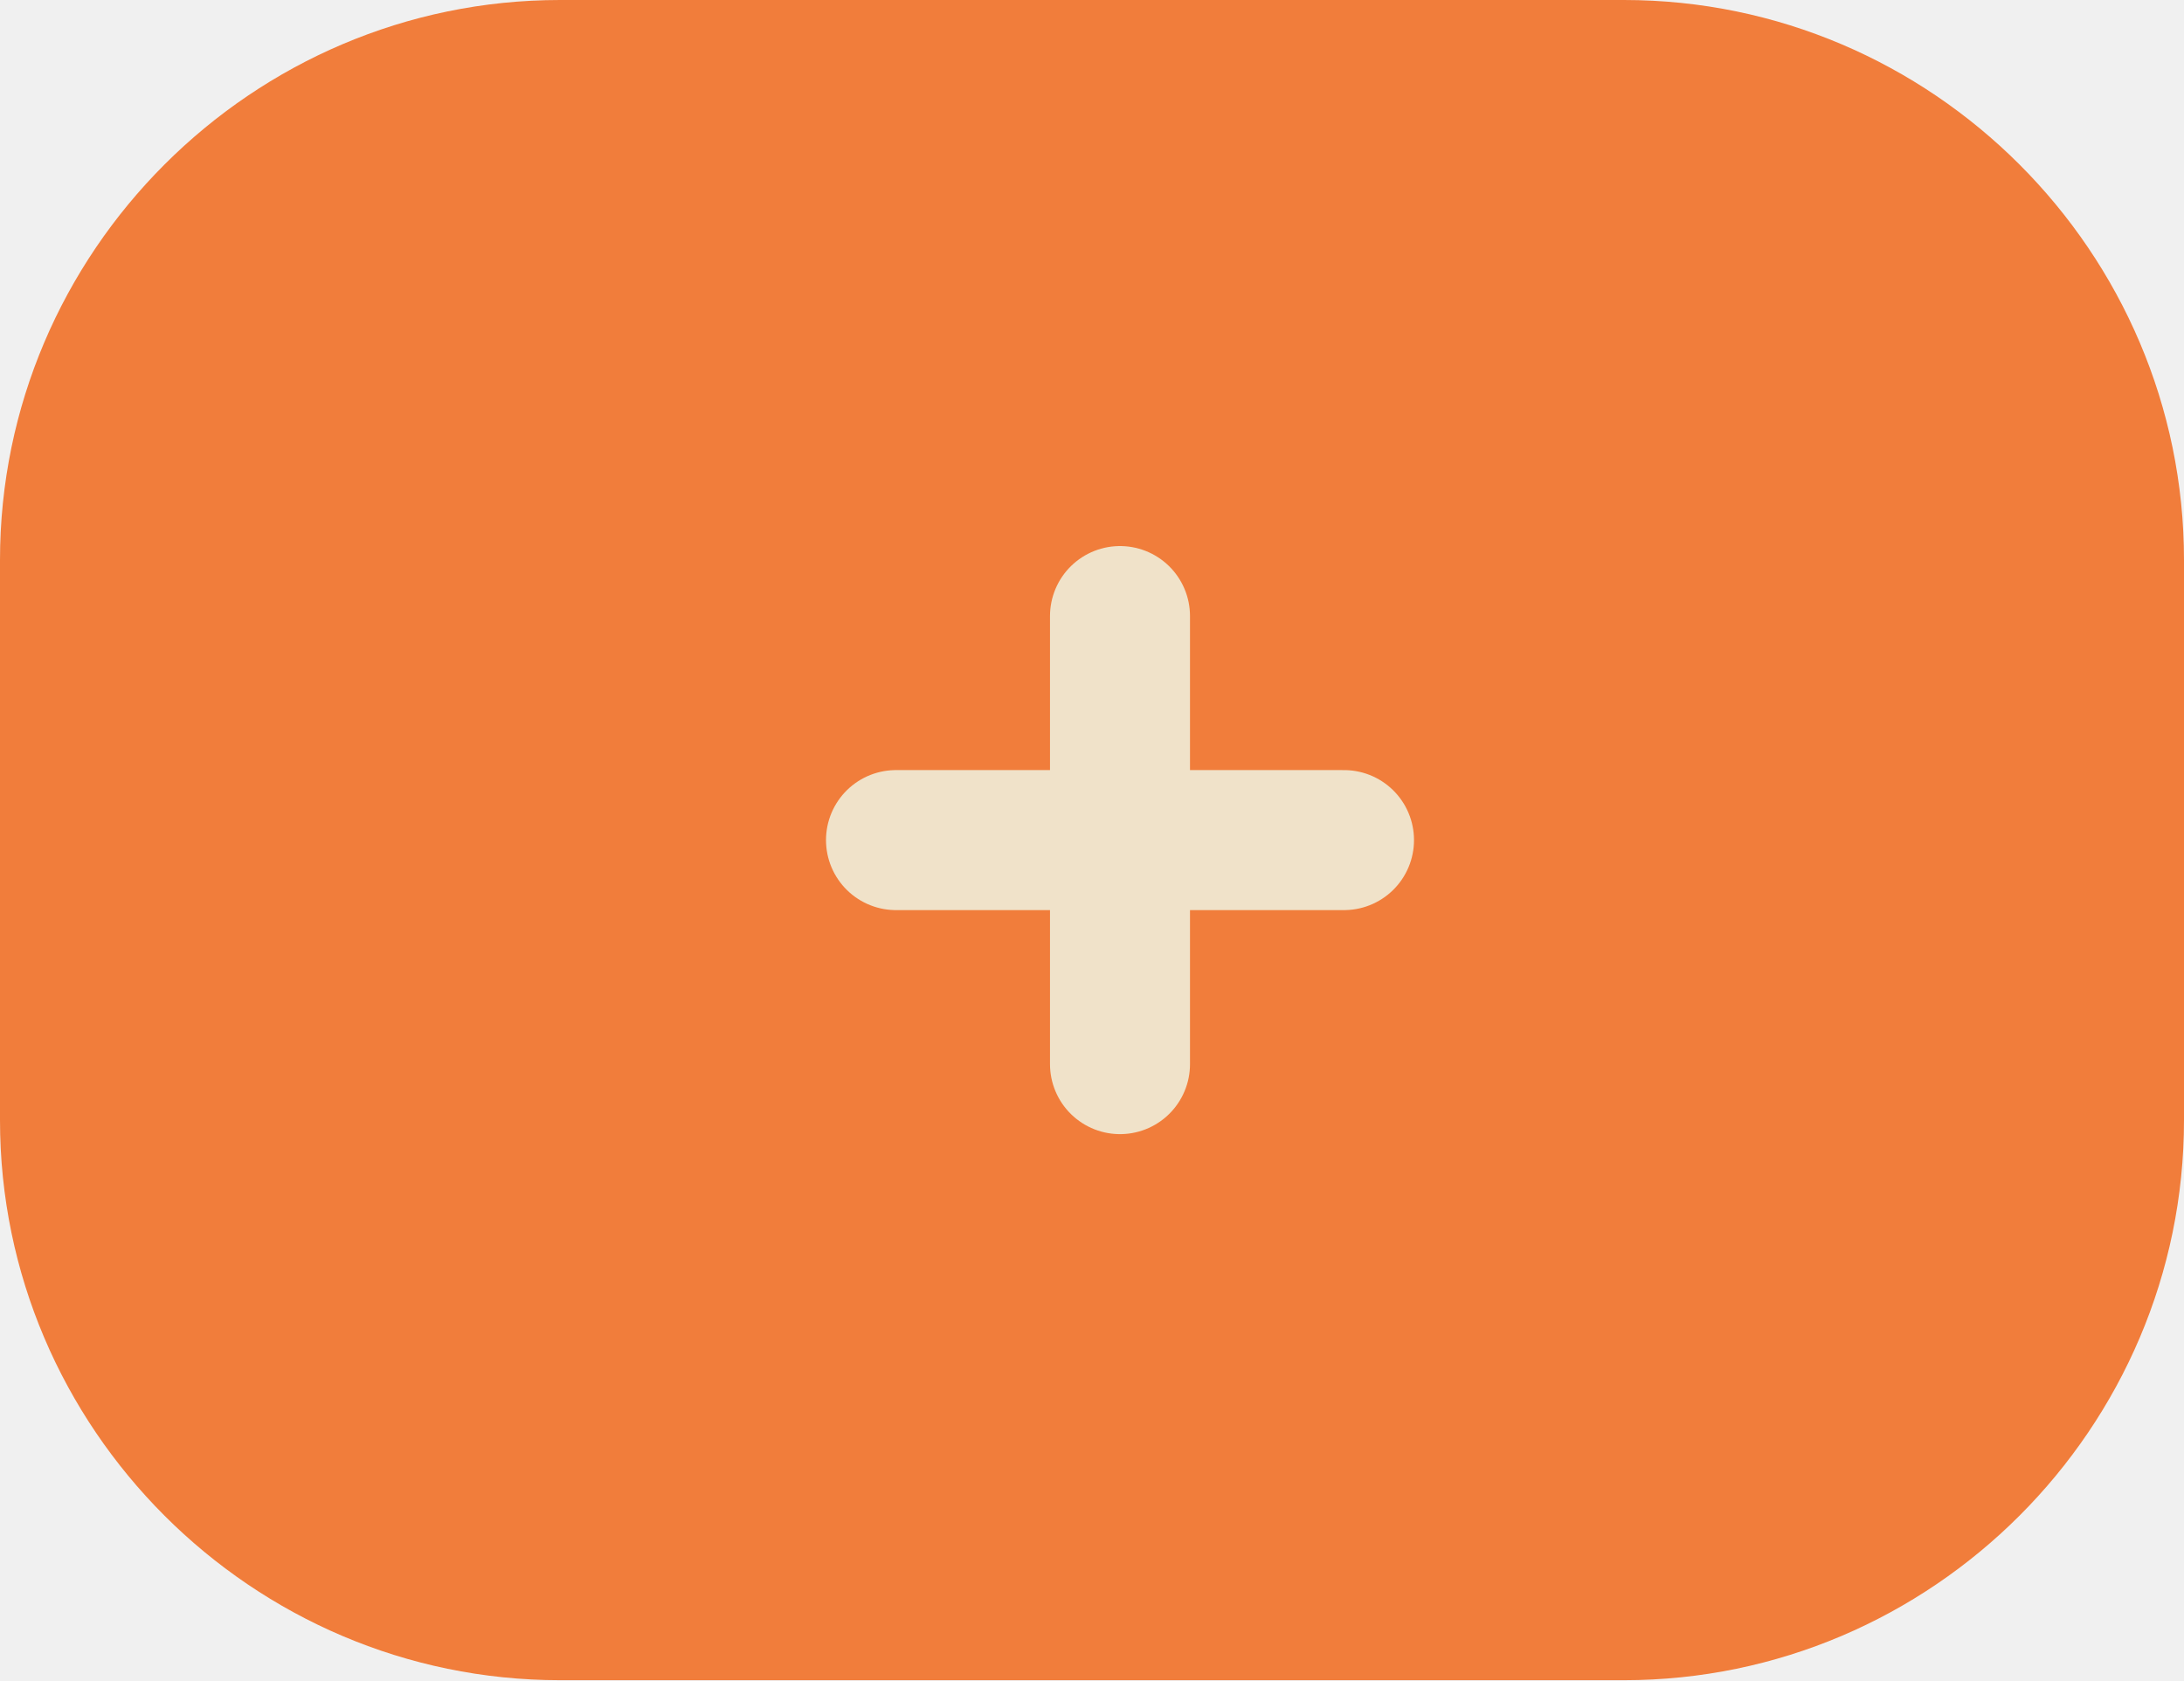
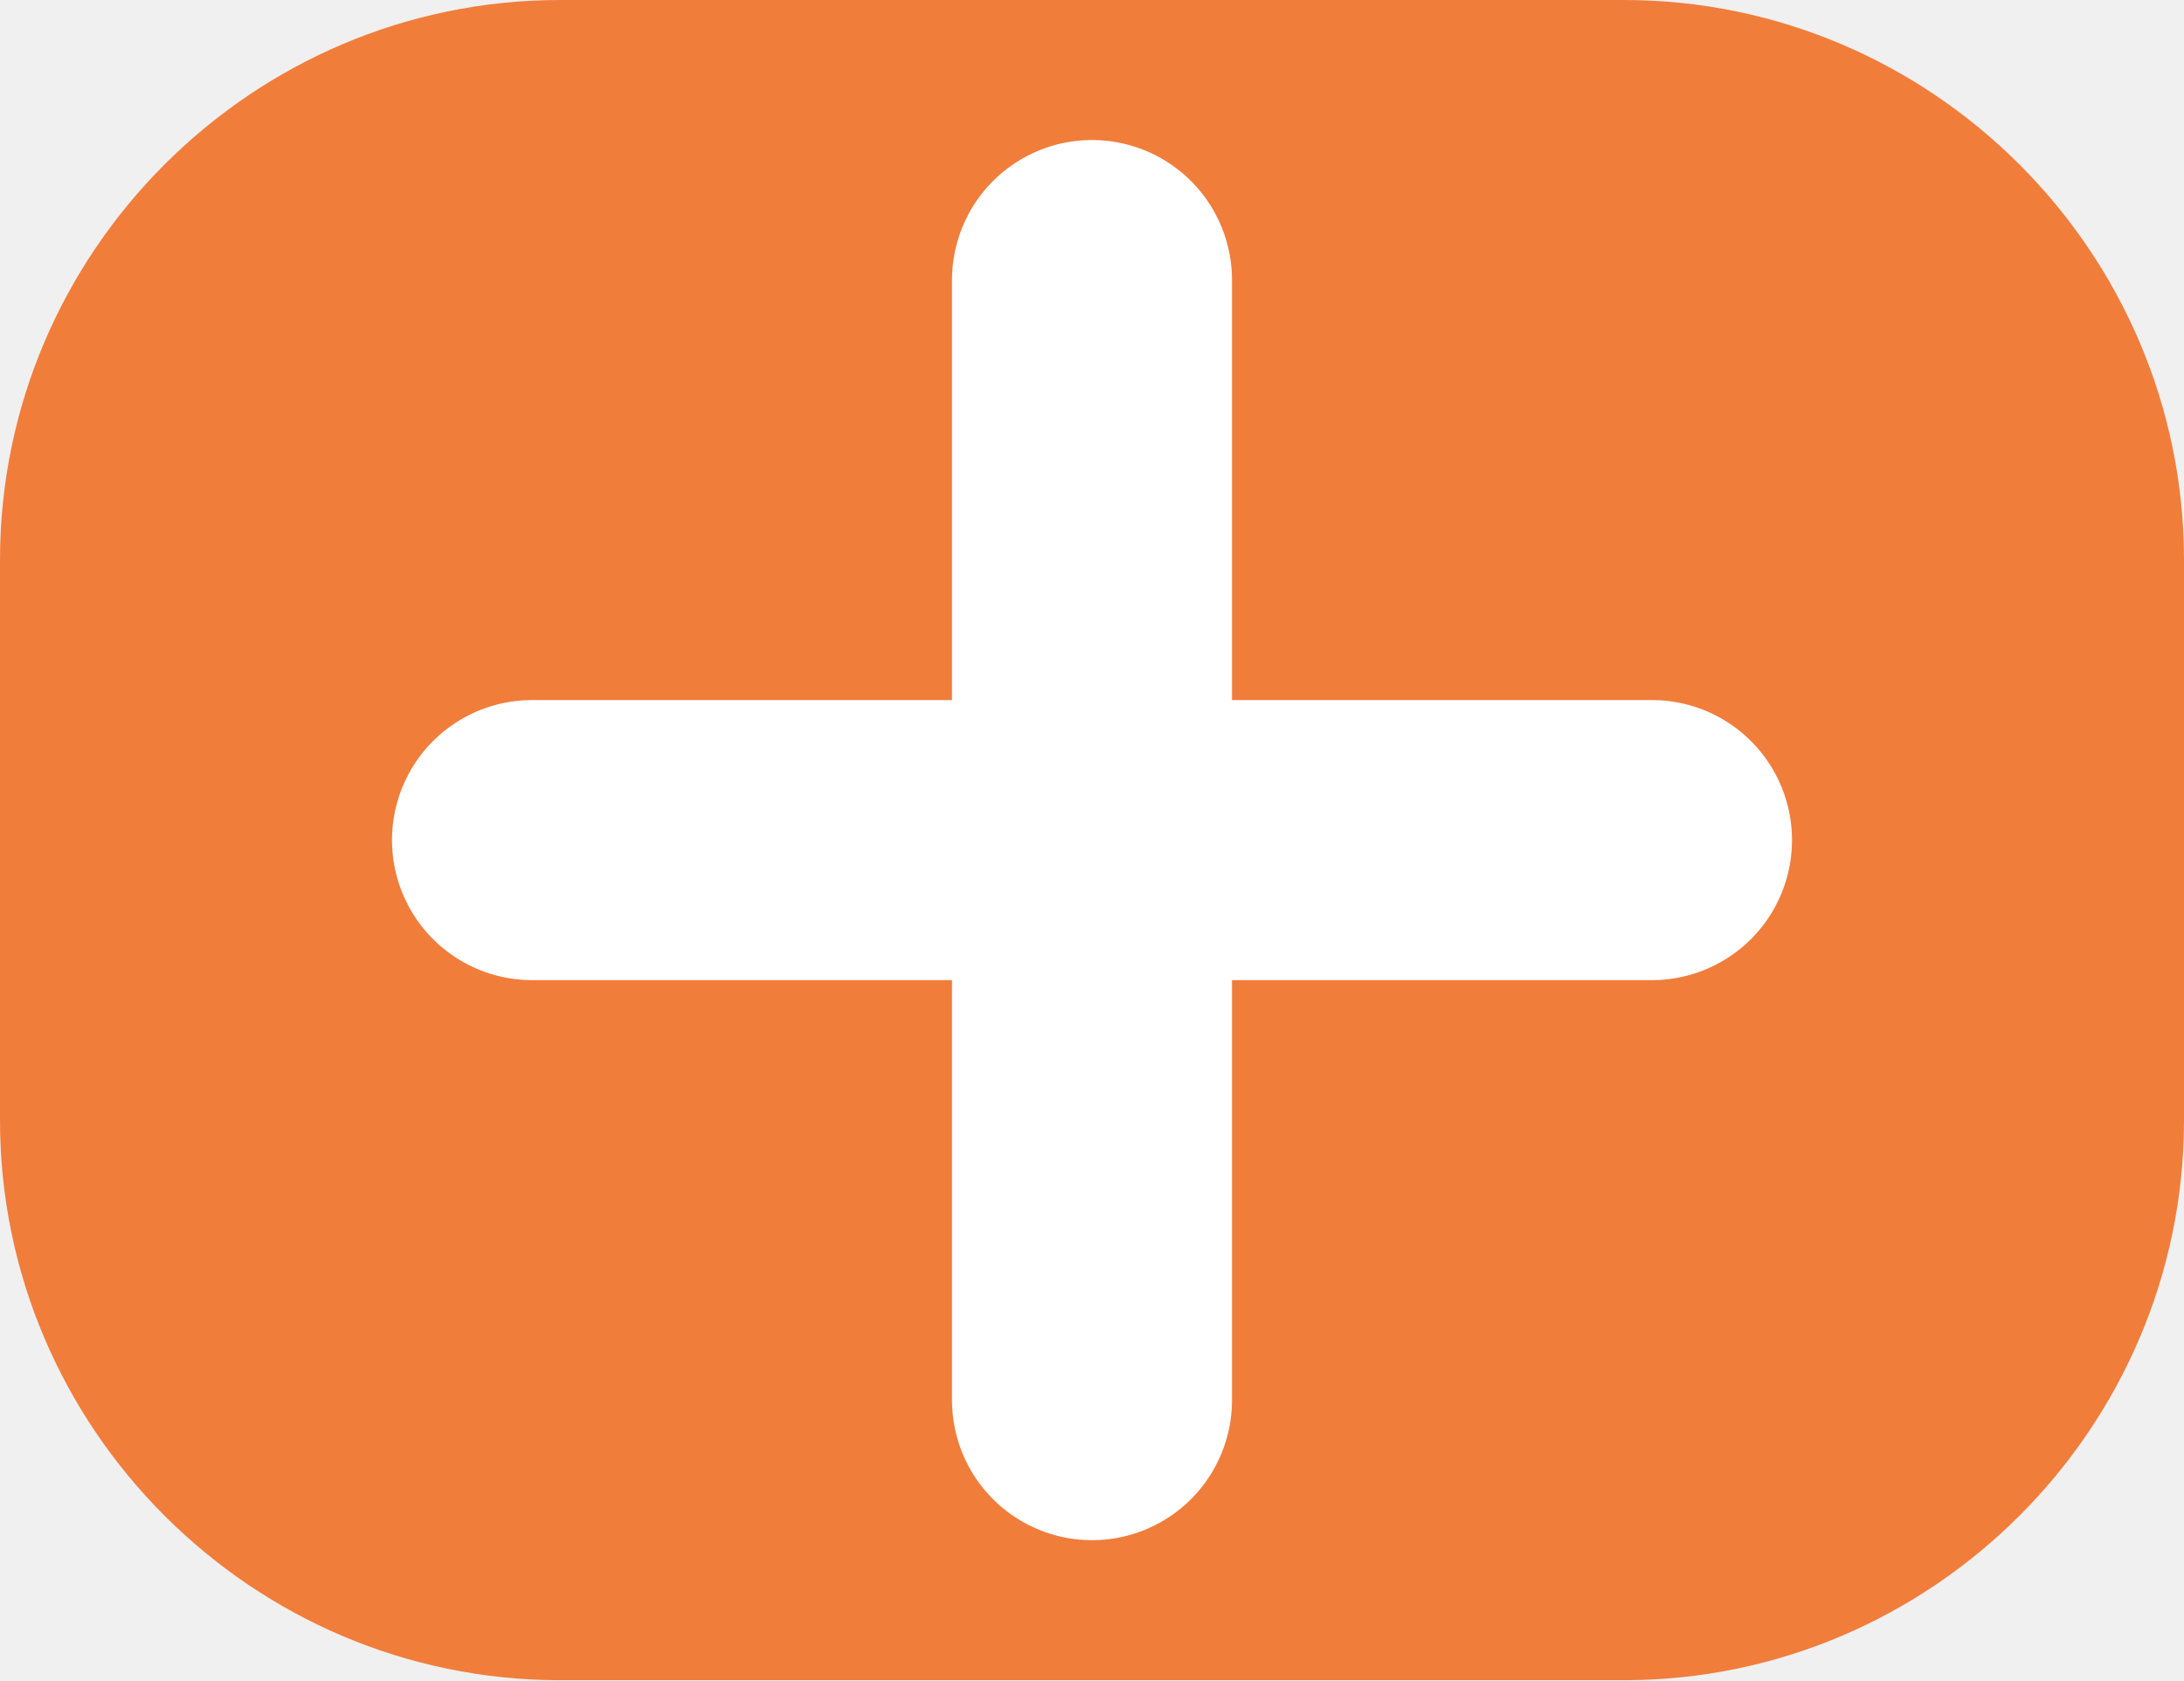
<svg xmlns="http://www.w3.org/2000/svg" version="1.1" id="Layer_1" x="0px" y="0px" viewBox="0 0 39 30" style="enable-background:new 0 0 39 30;" xml:space="preserve">
  <style type="text/css">
	.st0{fill:#F17D3B;}
- 	.st1{fill:none;stroke:#F0E2C9;stroke-width:2.5;stroke-linecap:round;stroke-linejoin:round;}
+ 	.st1{fill:none;stroke:#FFFFFF;stroke-width:5;stroke-linecap:round;stroke-linejoin:round;}
</style>
  <path class="st0" d="M10,0h19c5.5,0,10,4.5,10,10v10c0,5.5-4.5,10-10,10H10C4.5,30,0,25.5,0,20V10C0,4.5,4.5,0,10,0z" />
-   <line class="st1" x1="16" y1="15" x2="24" y2="15" />
-   <line class="st1" x1="20" y1="19" x2="20" y2="11" />
+   <g>
+     <line class="st1" x1="9.5" y1="15" x2="29.5" y2="15" />
+     <line class="st1" x1="19.5" y1="25" x2="19.5" y2="5" />
+   </g>
</svg>
